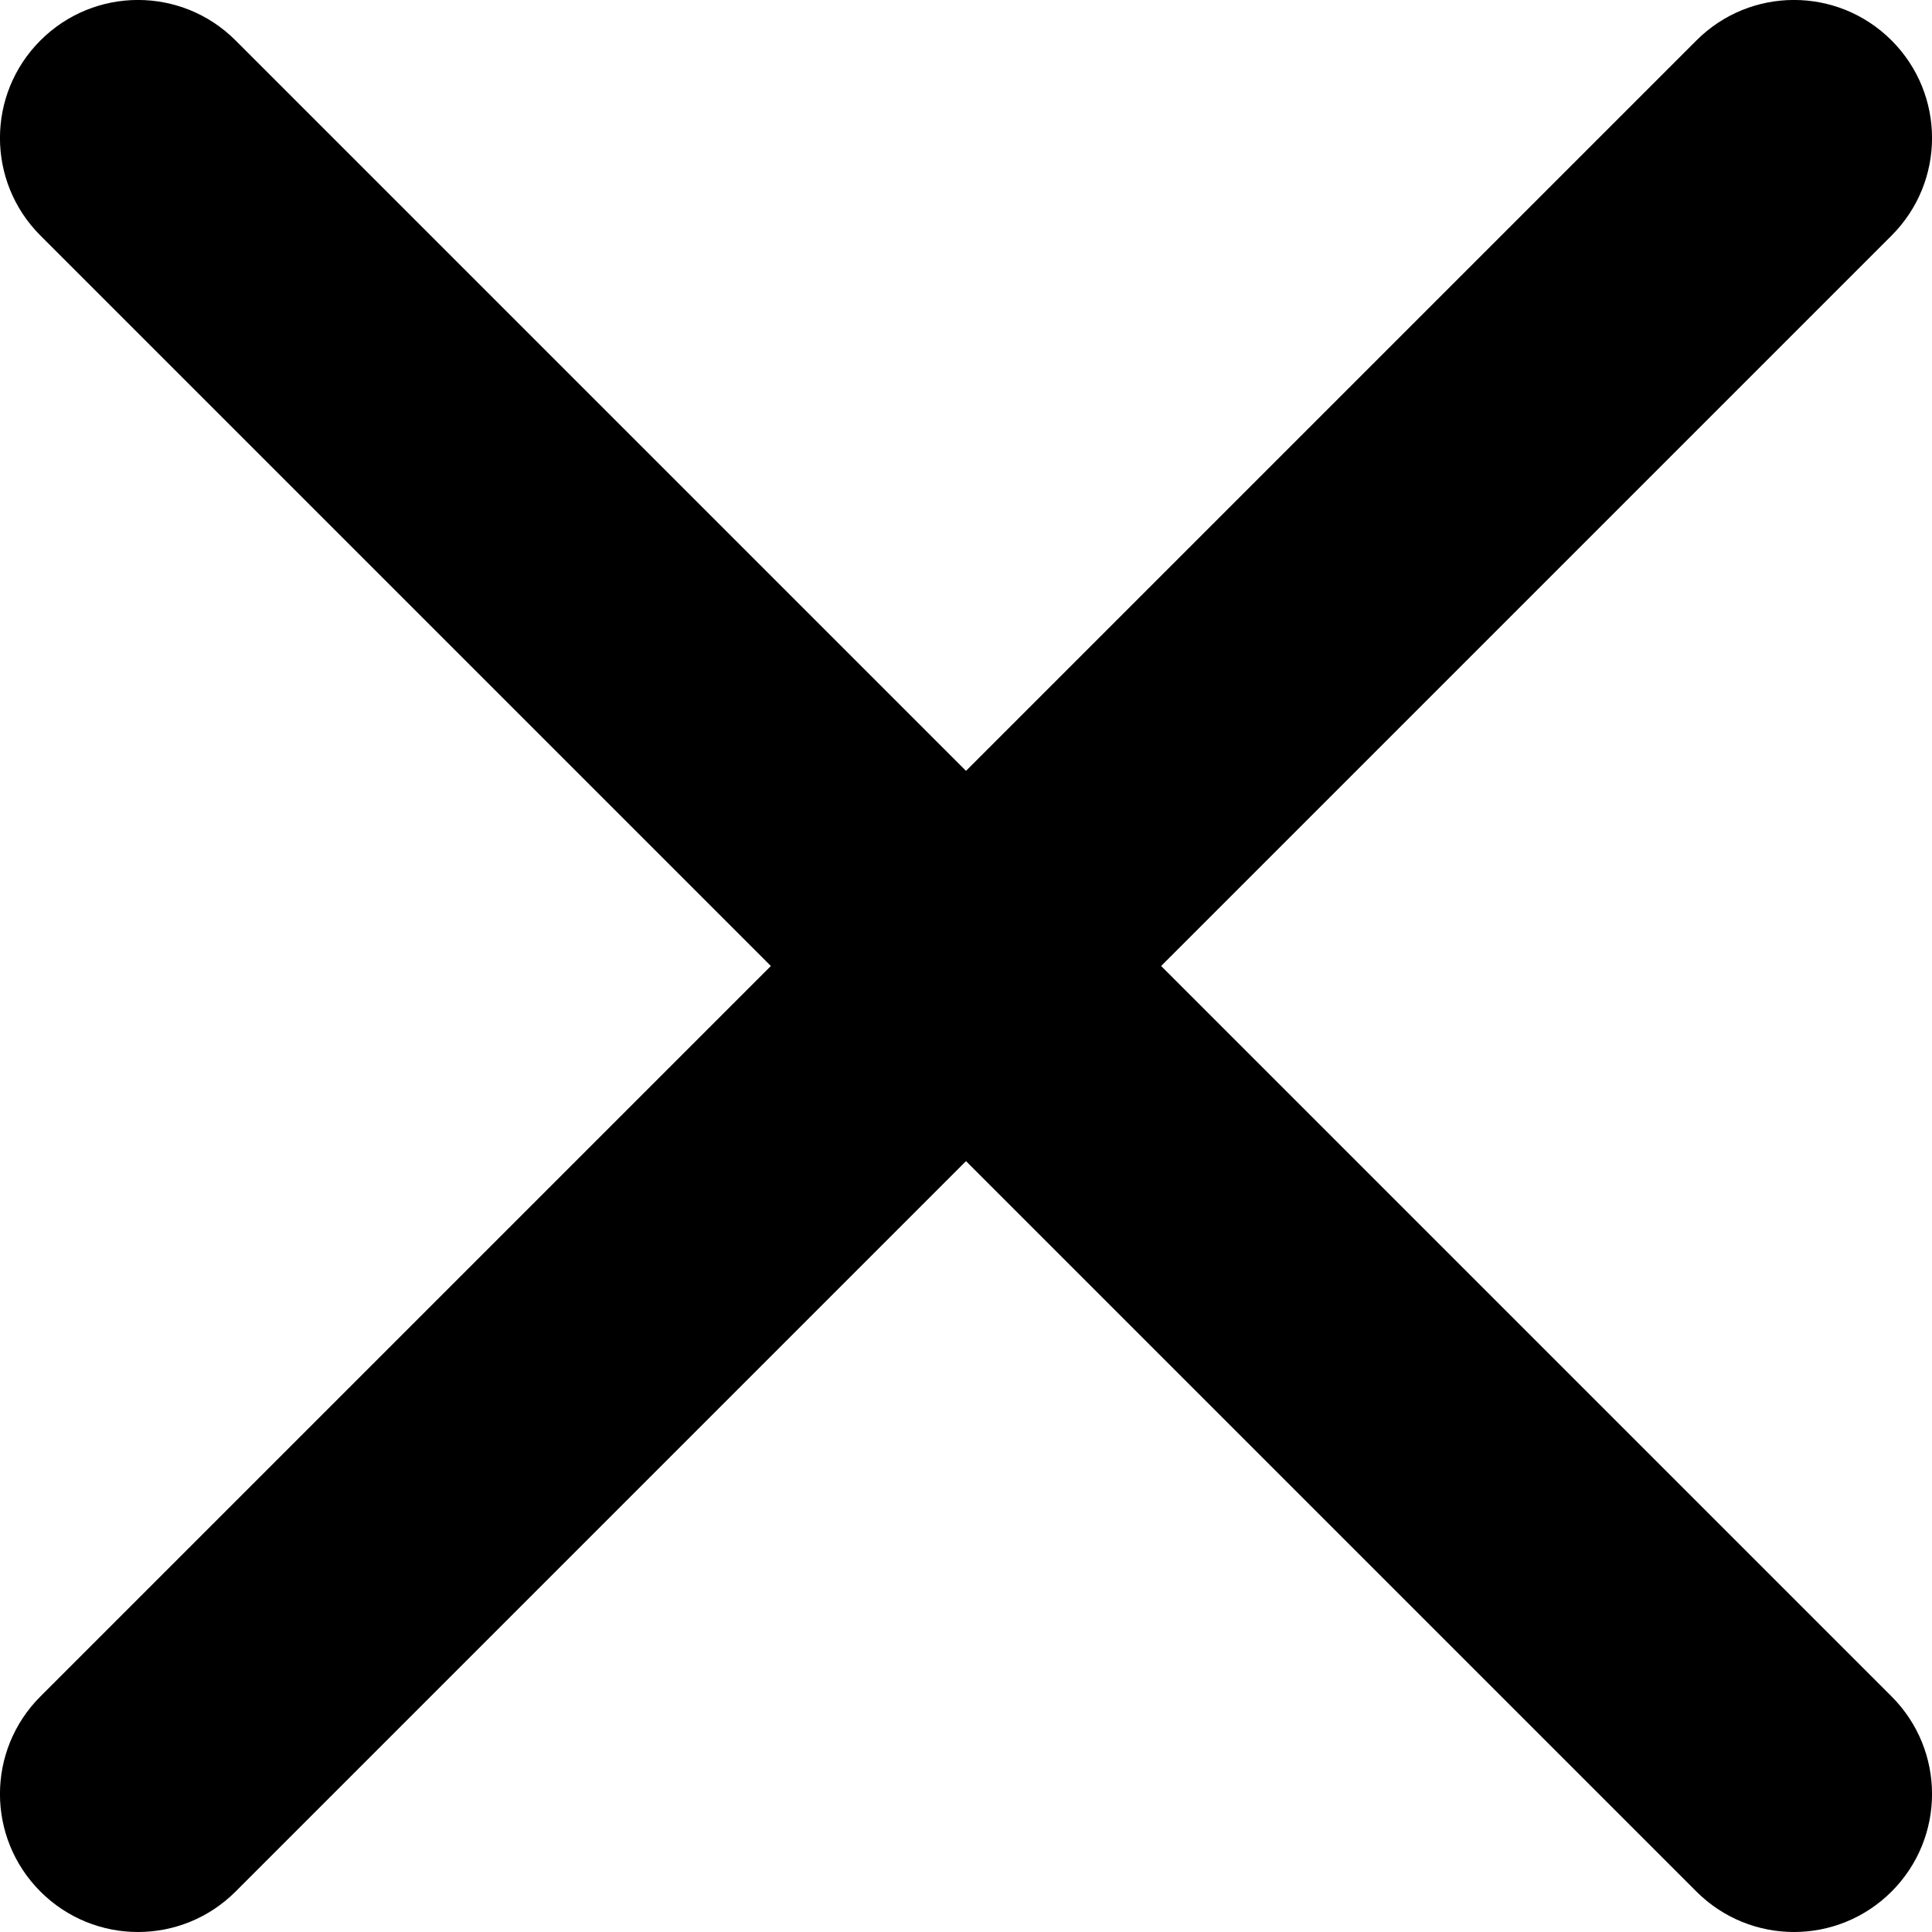
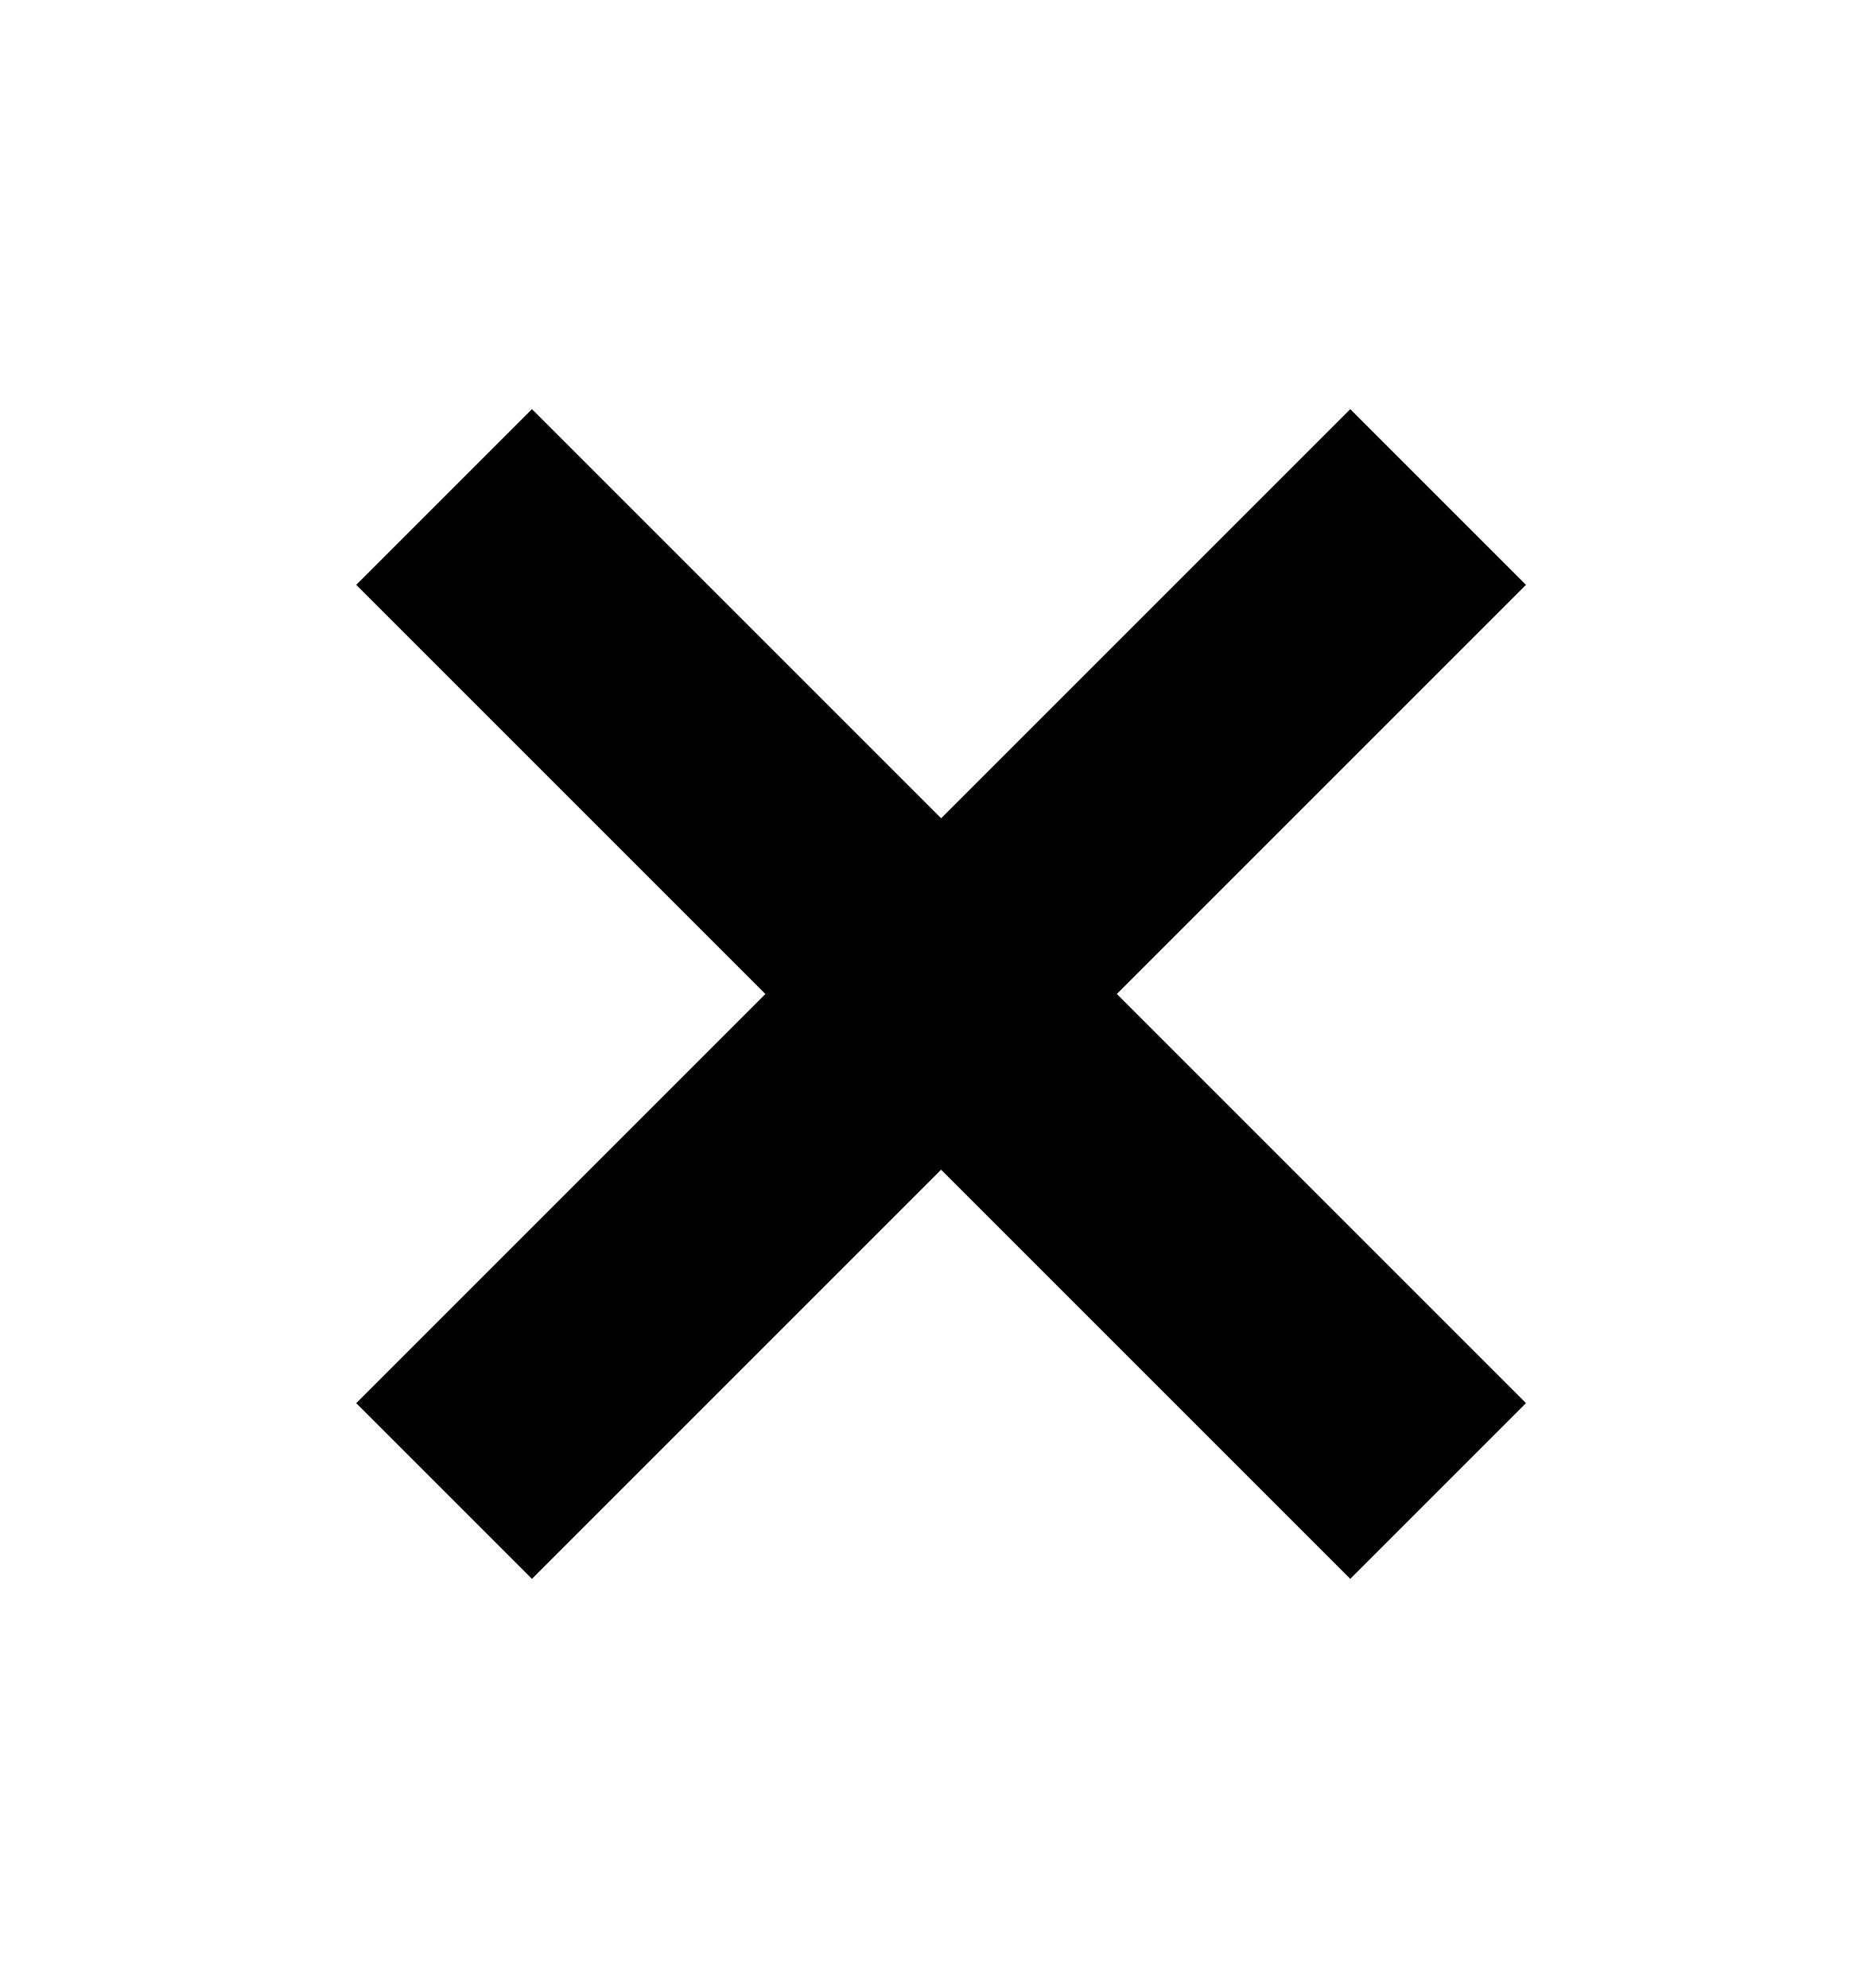
- <svg xmlns="http://www.w3.org/2000/svg" width="14" height="14" viewBox="0 0 14 14">
-   <path fill-rule="evenodd" clip-rule="evenodd" d="M8.414 7L13.707 1.707C14.098 1.316 14.098 0.684 13.707 0.293C13.316 -0.098 12.684 -0.098 12.293 0.293L7 5.586L1.707 0.293C1.316 -0.098 0.684 -0.098 0.293 0.293C-0.098 0.684 -0.098 1.316 0.293 1.707L5.586 7L0.293 12.293C-0.098 12.684 -0.098 13.316 0.293 13.707C0.488 13.902 0.744 14 1 14C1.256 14 1.512 13.902 1.707 13.707L7 8.414L12.293 13.707C12.488 13.902 12.744 14 13 14C13.256 14 13.512 13.902 13.707 13.707C14.098 13.316 14.098 12.684 13.707 12.293L8.414 7Z" fill="currentColor" />
+ <svg xmlns="http://www.w3.org/2000/svg" width="15" height="16" viewBox="0 0 15 16" fill="none">
+   <path d="M11.574 4L7.574 8M7.574 8L3.574 12M7.574 8L3.574 4M7.574 8L11.574 12" stroke="currentColor" stroke-width="2" />
</svg>
